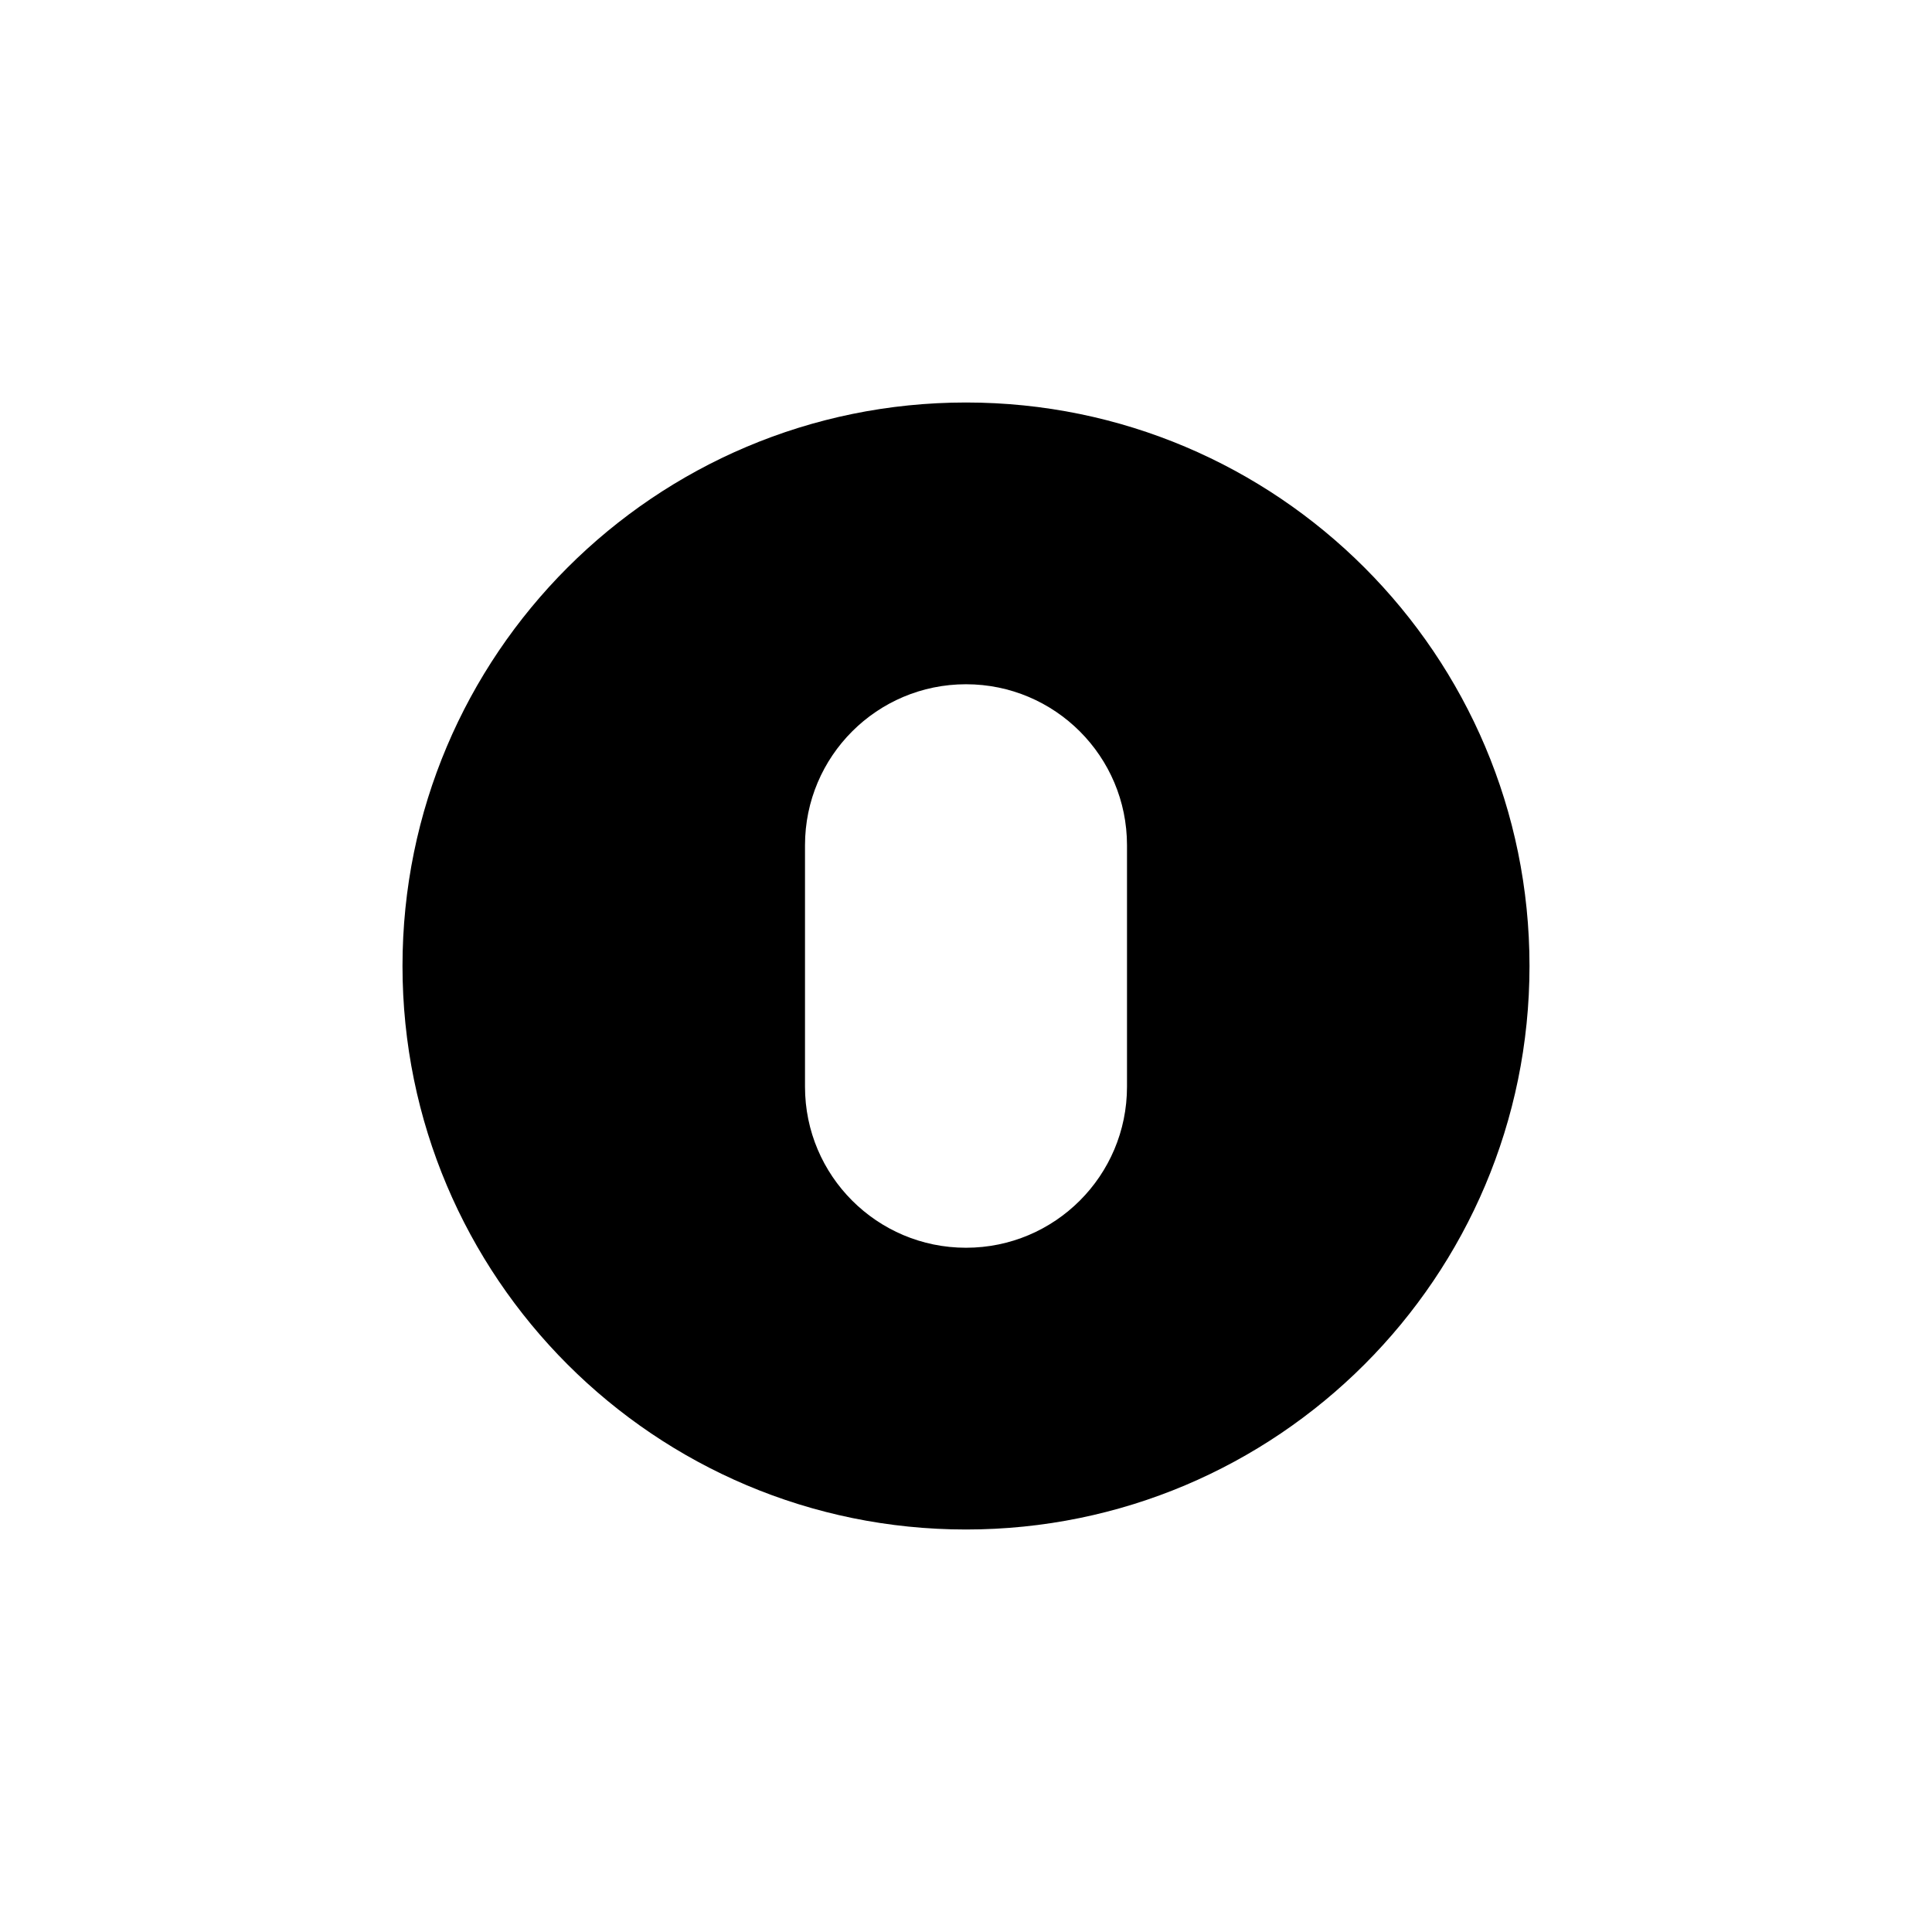
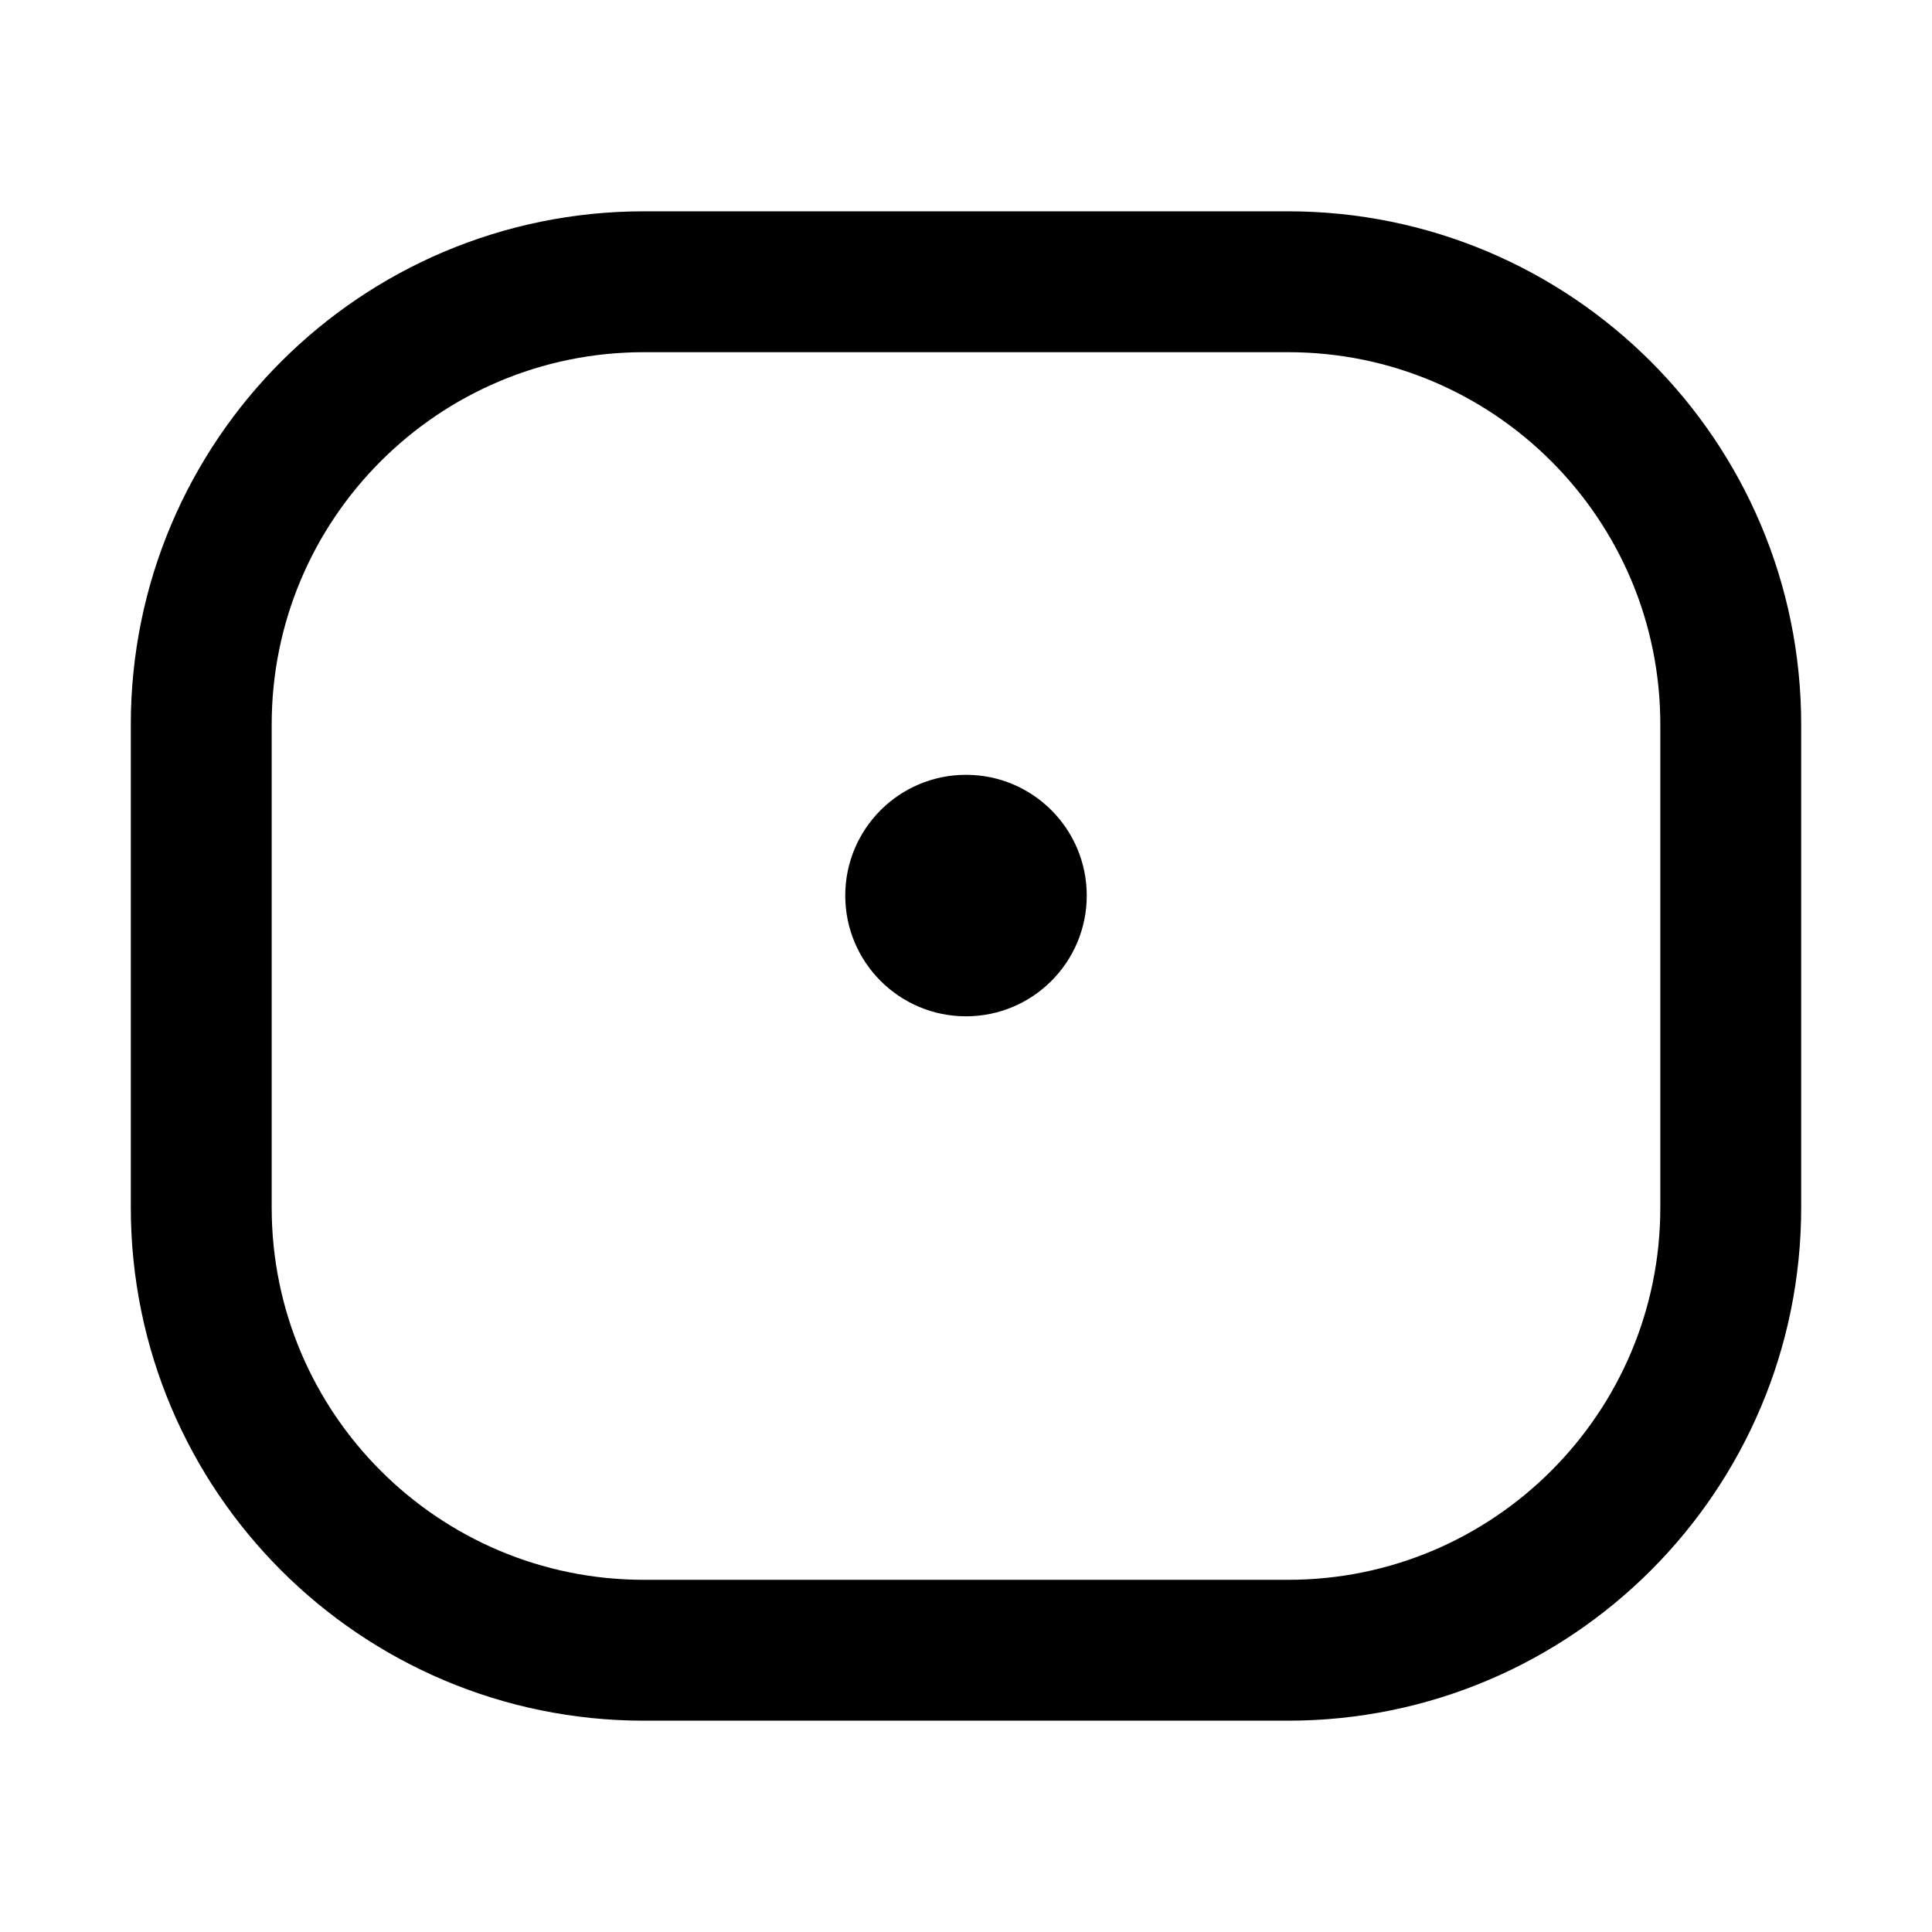
<svg xmlns="http://www.w3.org/2000/svg" viewBox="0 0 24 24" fill="none" stroke="currentColor" stroke-width="1.75" stroke-linecap="round" stroke-linejoin="round">
-   <path d="M5 12 A7 7 0 0 1 12 5 L12 5 A7 7 0 0 1 19 12 L19 12 A7 7 0 0 1 12 19 L12 19 A7 7 0 0 1 5 12 Z M10 10.5 A2 2 0 0 1 12 8.5 L12 8.5 A2 2 0 0 1 14 10.5 L14 13.5 A2 2 0 0 1 12 15.5 L12 15.5 A2 2 0 0 1 10 13.5 Z" fill="currentColor" fill-rule="evenodd" stroke="none" />
+   <path d="M2.5 9 A5.5 5.5 0 0 1 8 3.5 L16 3.5 A5.5 5.5 0 0 1 21.5 9 L21.5 15 A5.5 5.5 0 0 1 16 20.5 L8 20.5 A5.5 5.5 0 0 1 2.5 15 Z" />
+   <path d="M10.5 11.125 A1.5 1.5 0 0 1 12 9.625 L12 9.625 A1.5 1.5 0 0 1 13.5 11.125 L13.5 11.125 A1.5 1.5 0 0 1 12 12.625 L12 12.625 A1.5 1.5 0 0 1 10.5 11.125 Z" fill="currentColor" fill-rule="evenodd" stroke="none" />
</svg>
